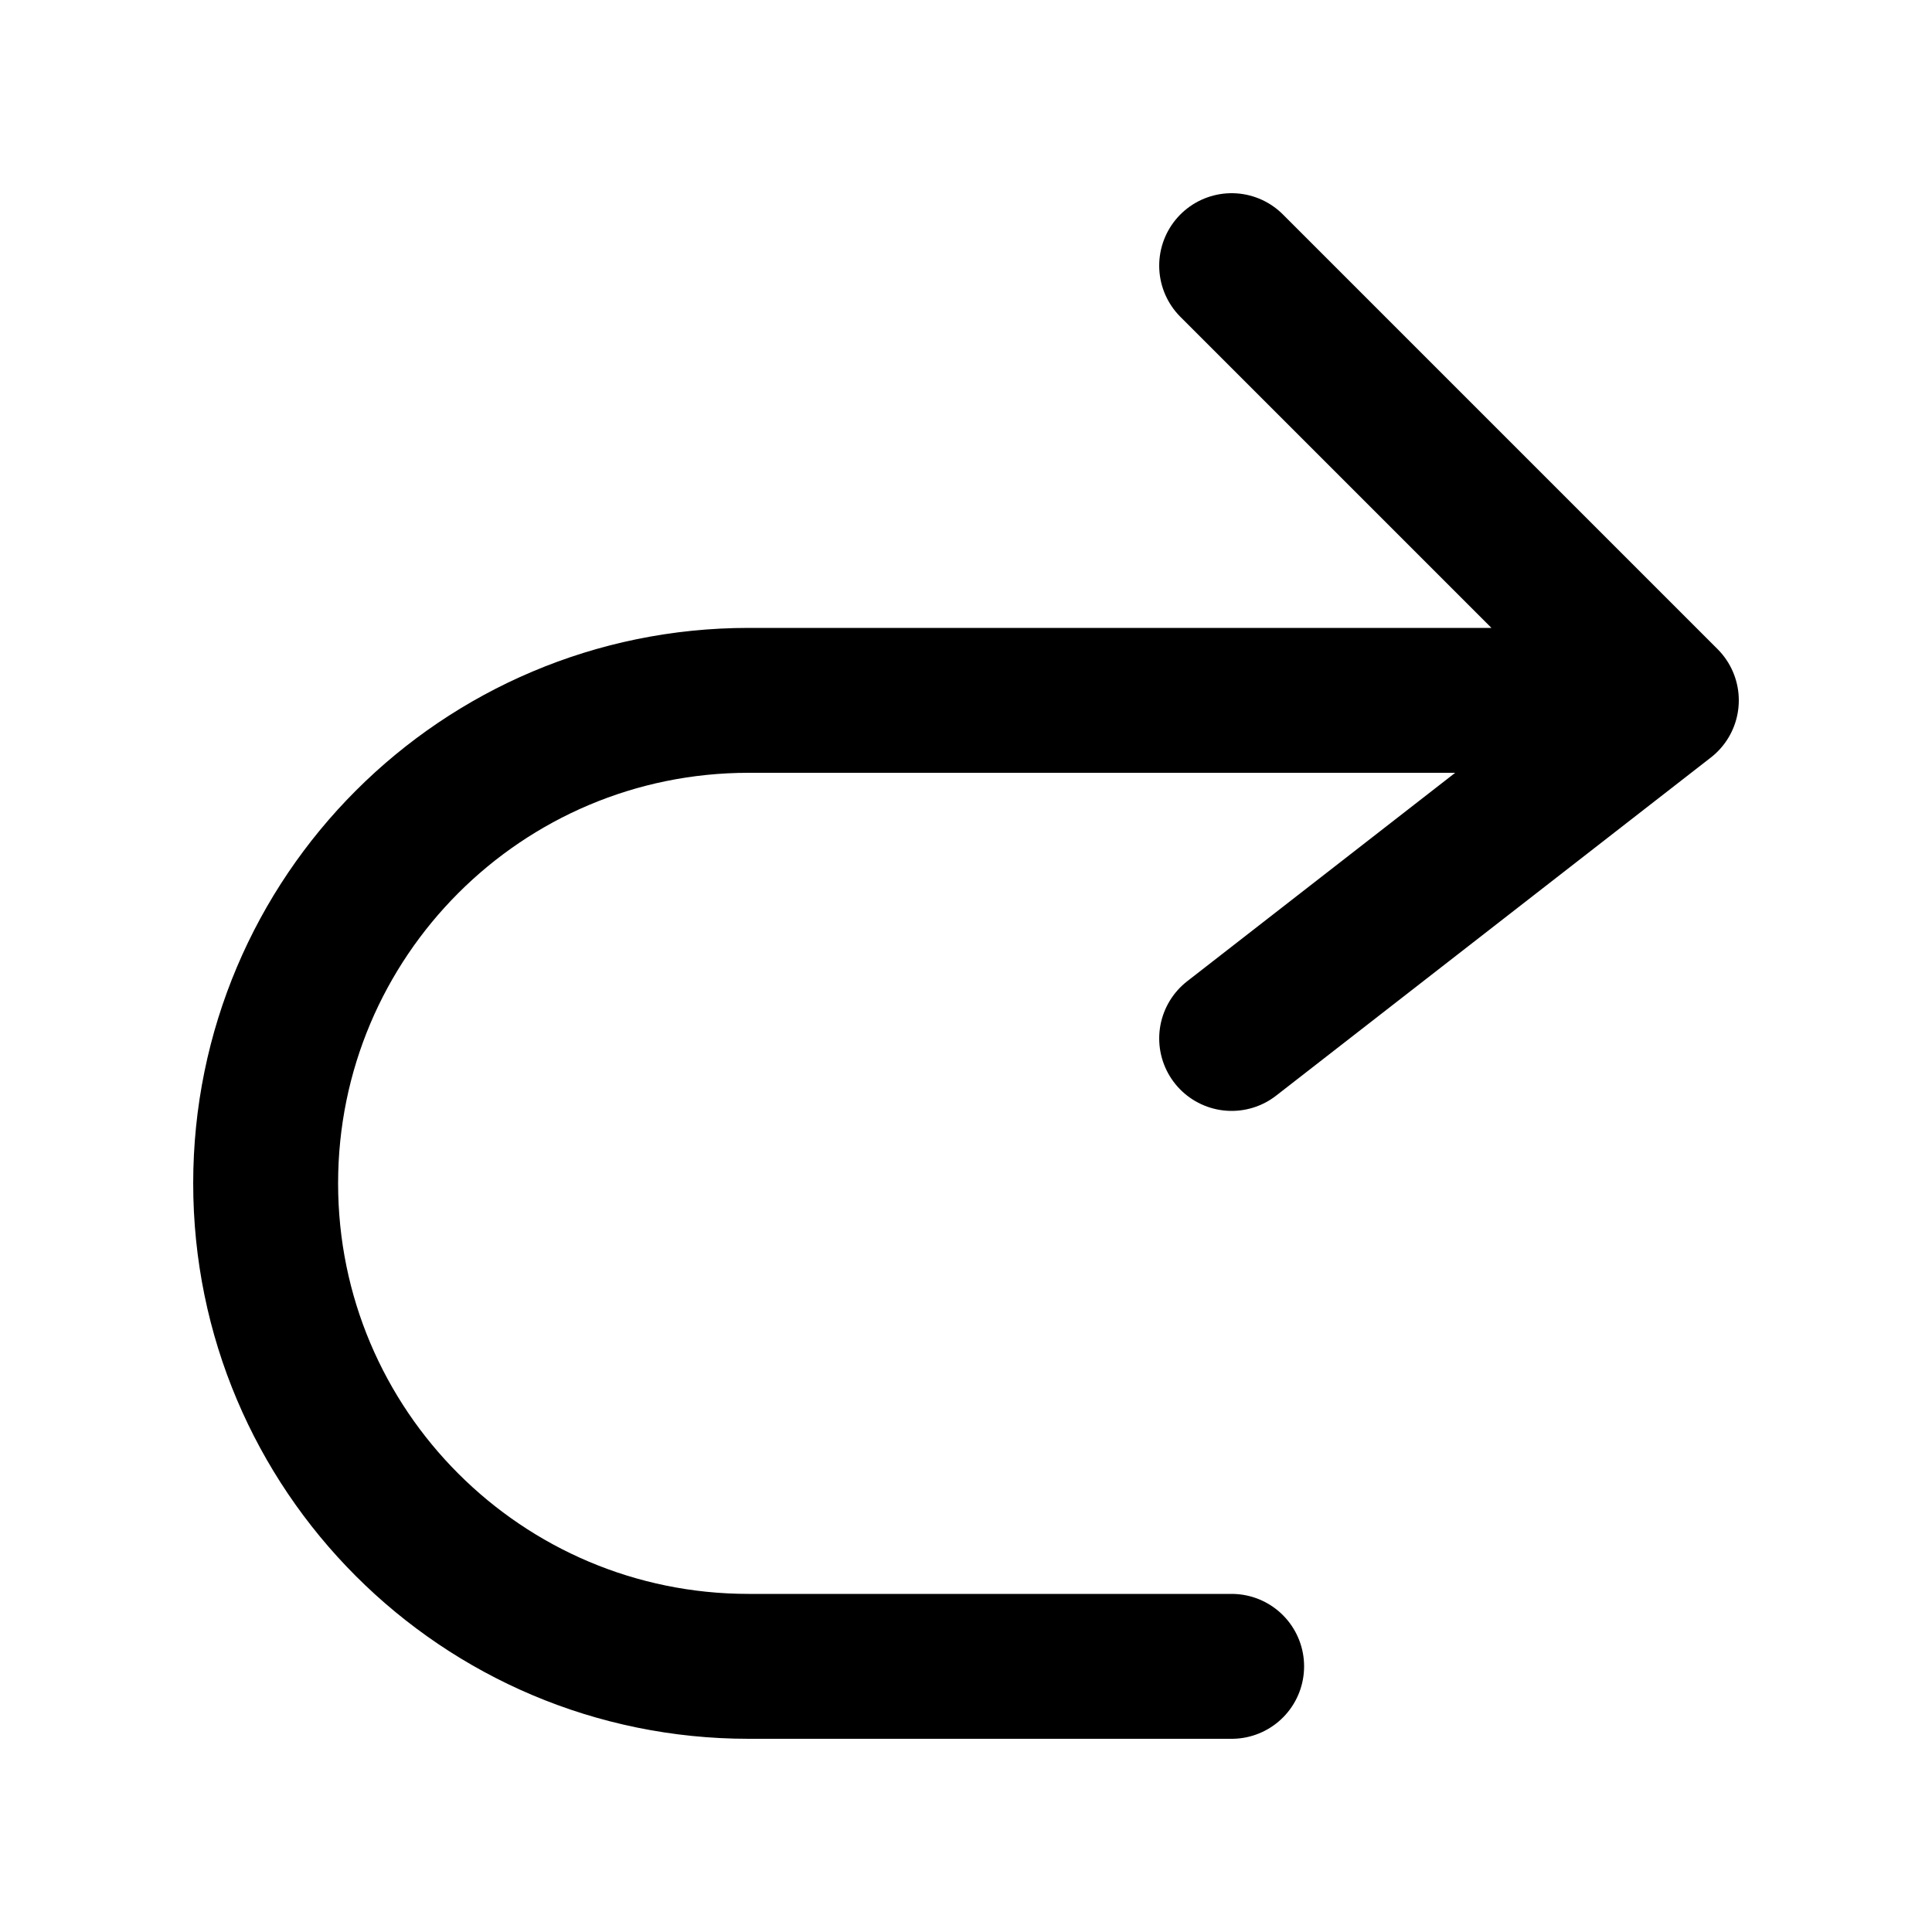
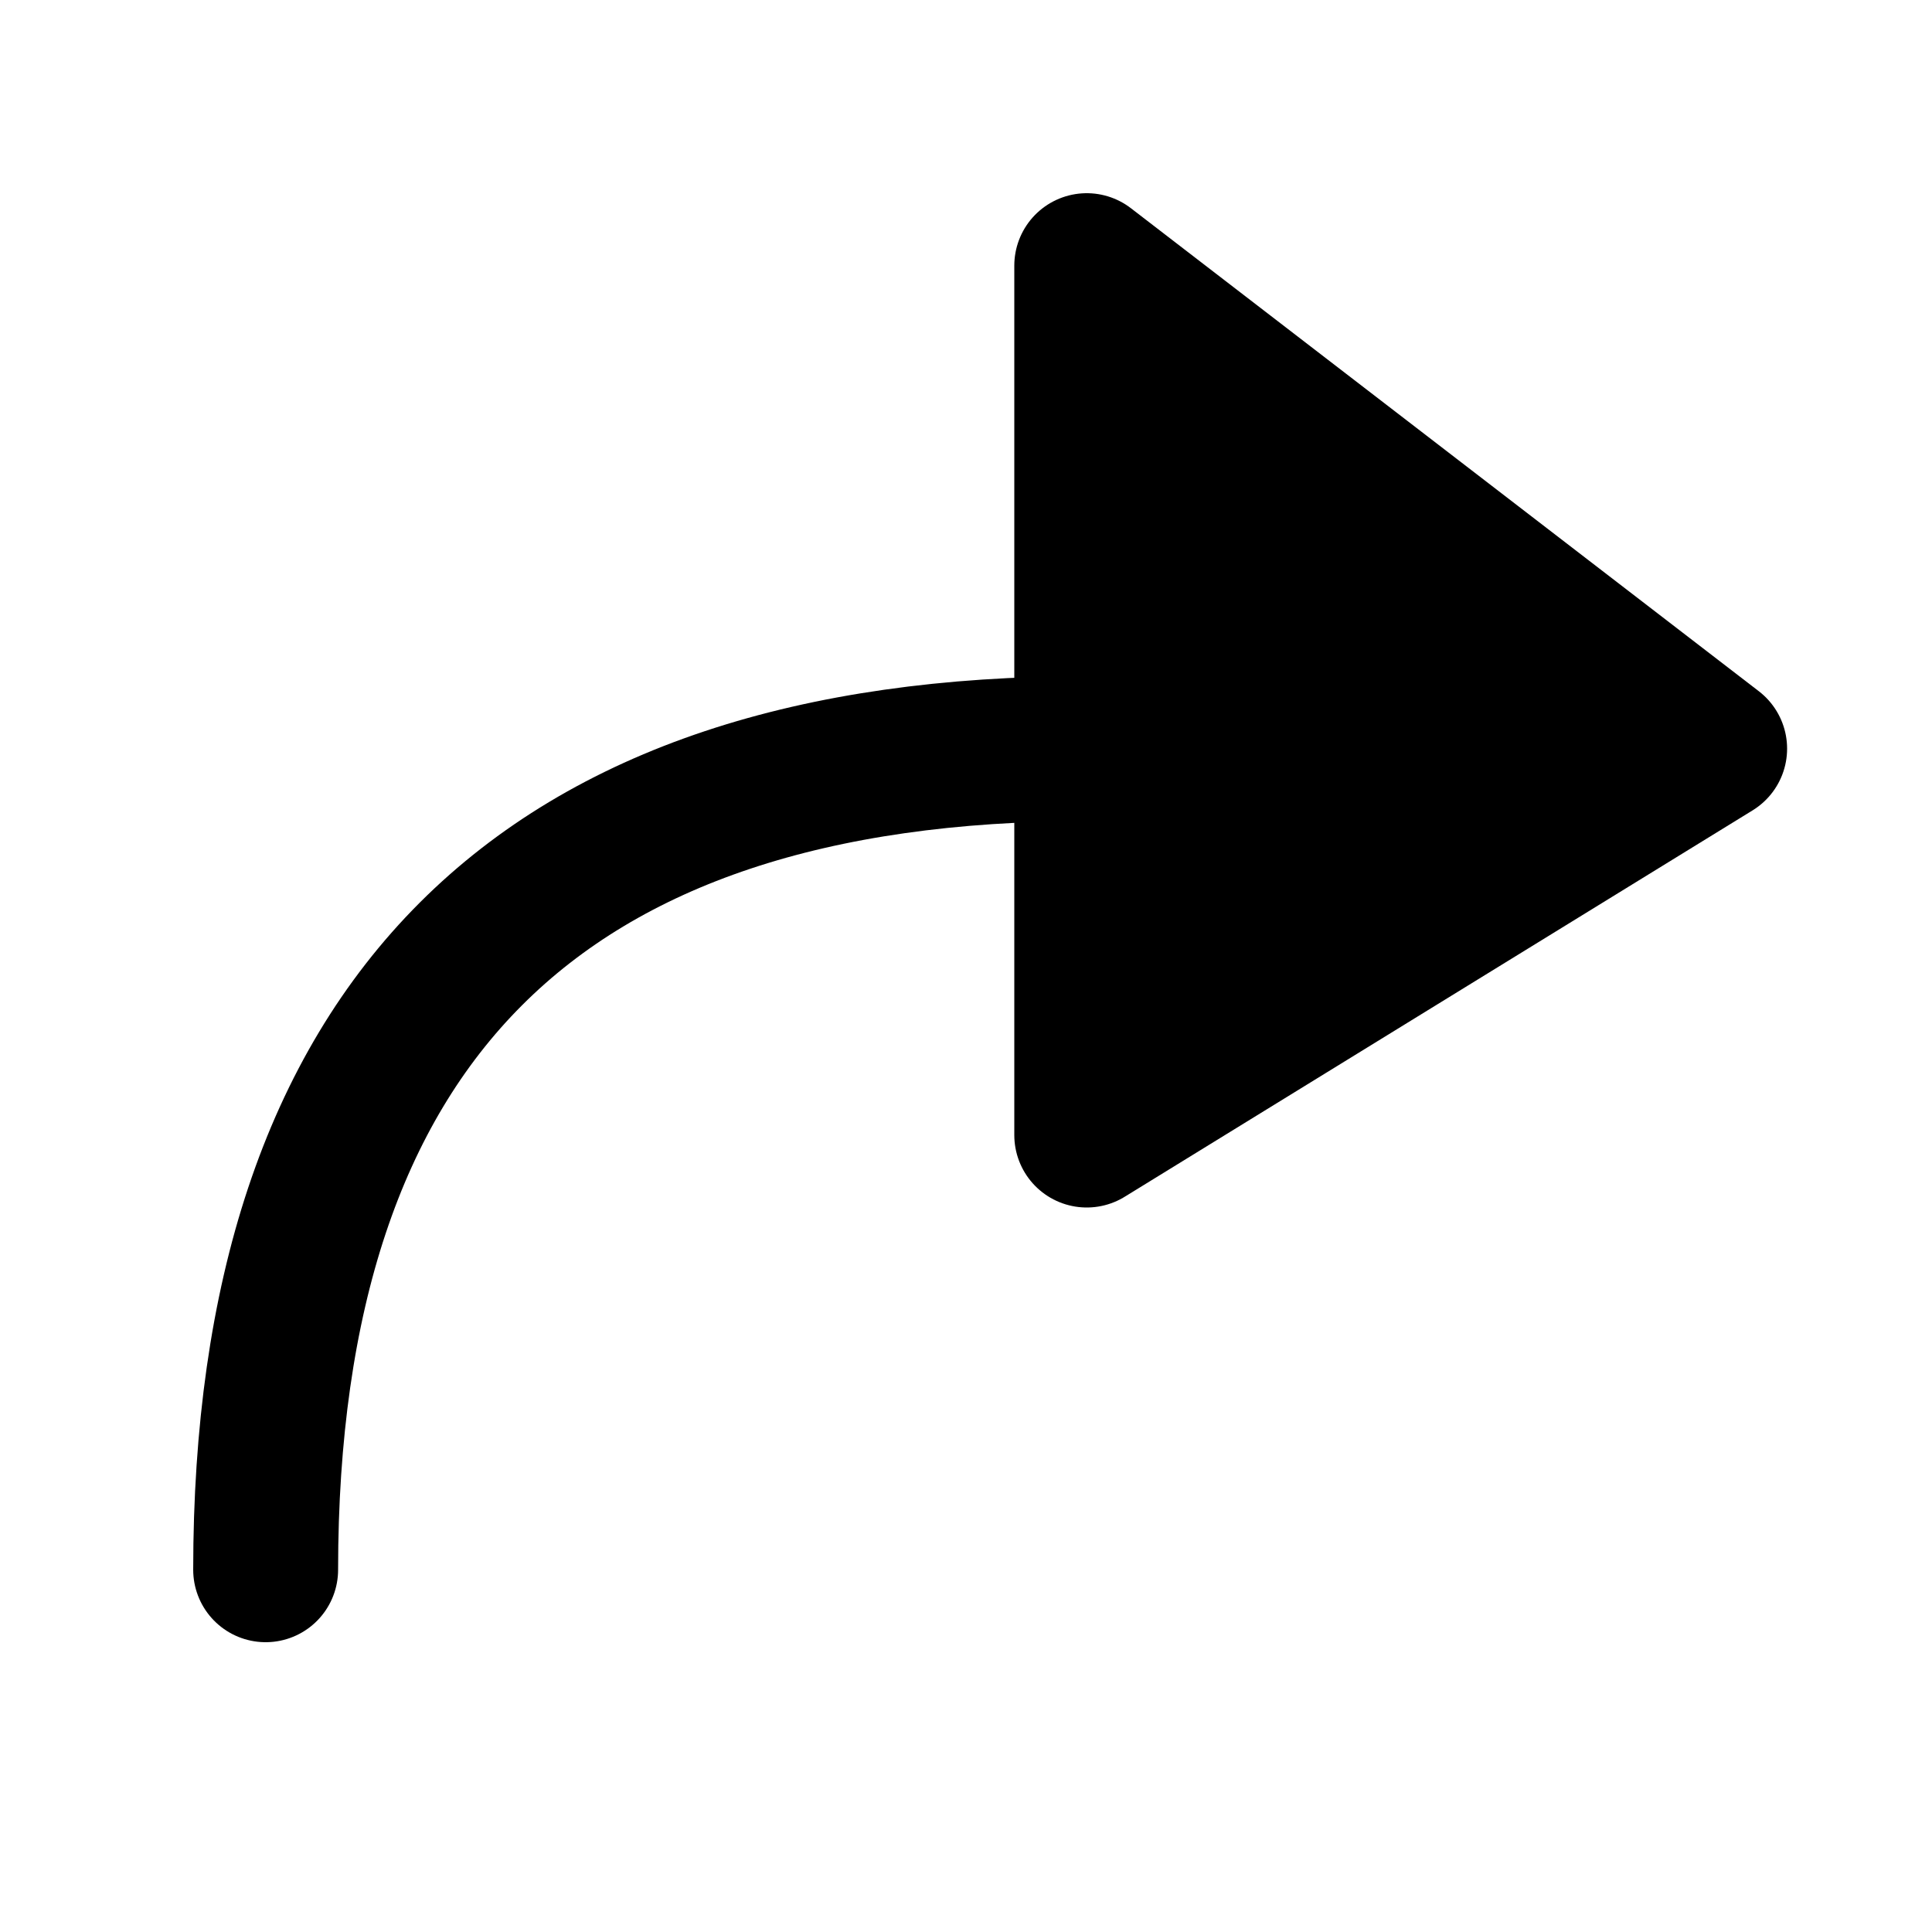
<svg xmlns="http://www.w3.org/2000/svg" width="20" height="20" viewBox="0 0 20 20" fill="none" stroke="currentColor" stroke-width="1.5" stroke-linecap="round" stroke-linejoin="round">
-   <path d="M12.75 2.75L17.25 7.25L12.75 10.75M17.25 7.25H7.75A5 5 0 0 0 7.75 17.25H12.75" />
+   <path d="M2.75 16.25Q2.75 7.75 11.25 7.75" />
+   <path d="M17.75 7.75L11.25 2.75L11.25 11.75Z" fill="currentColor" />
</svg>
